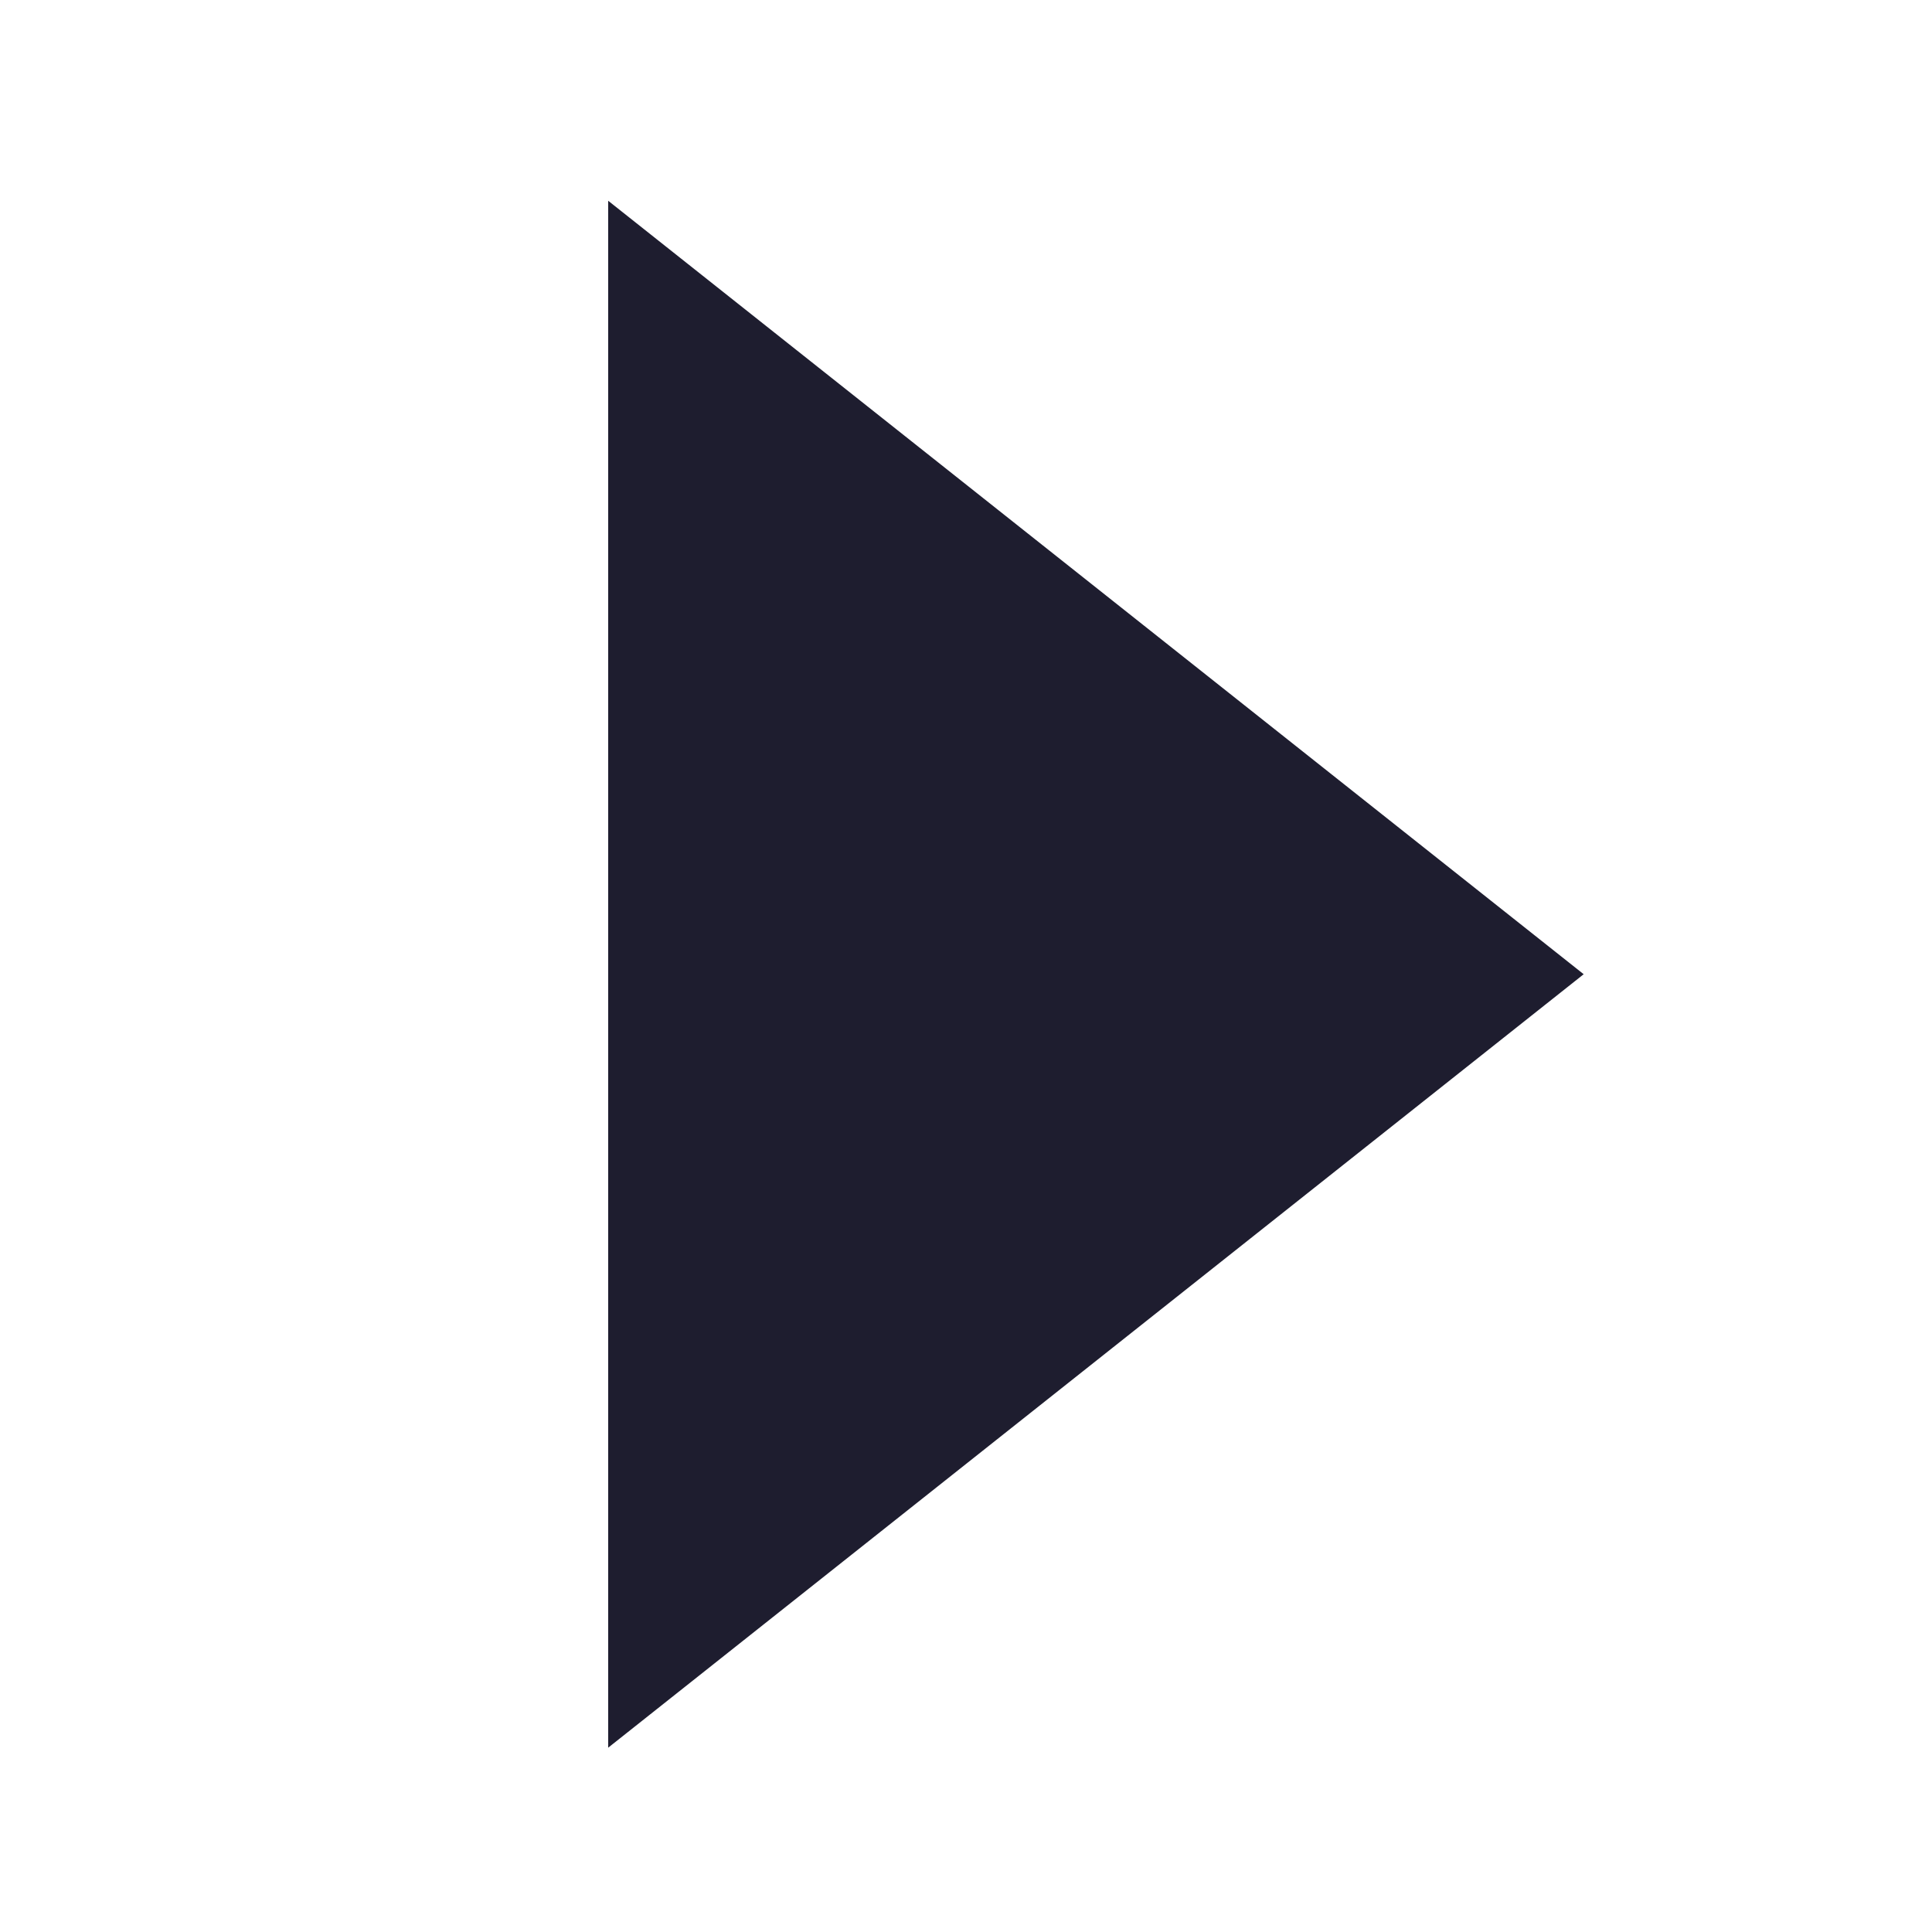
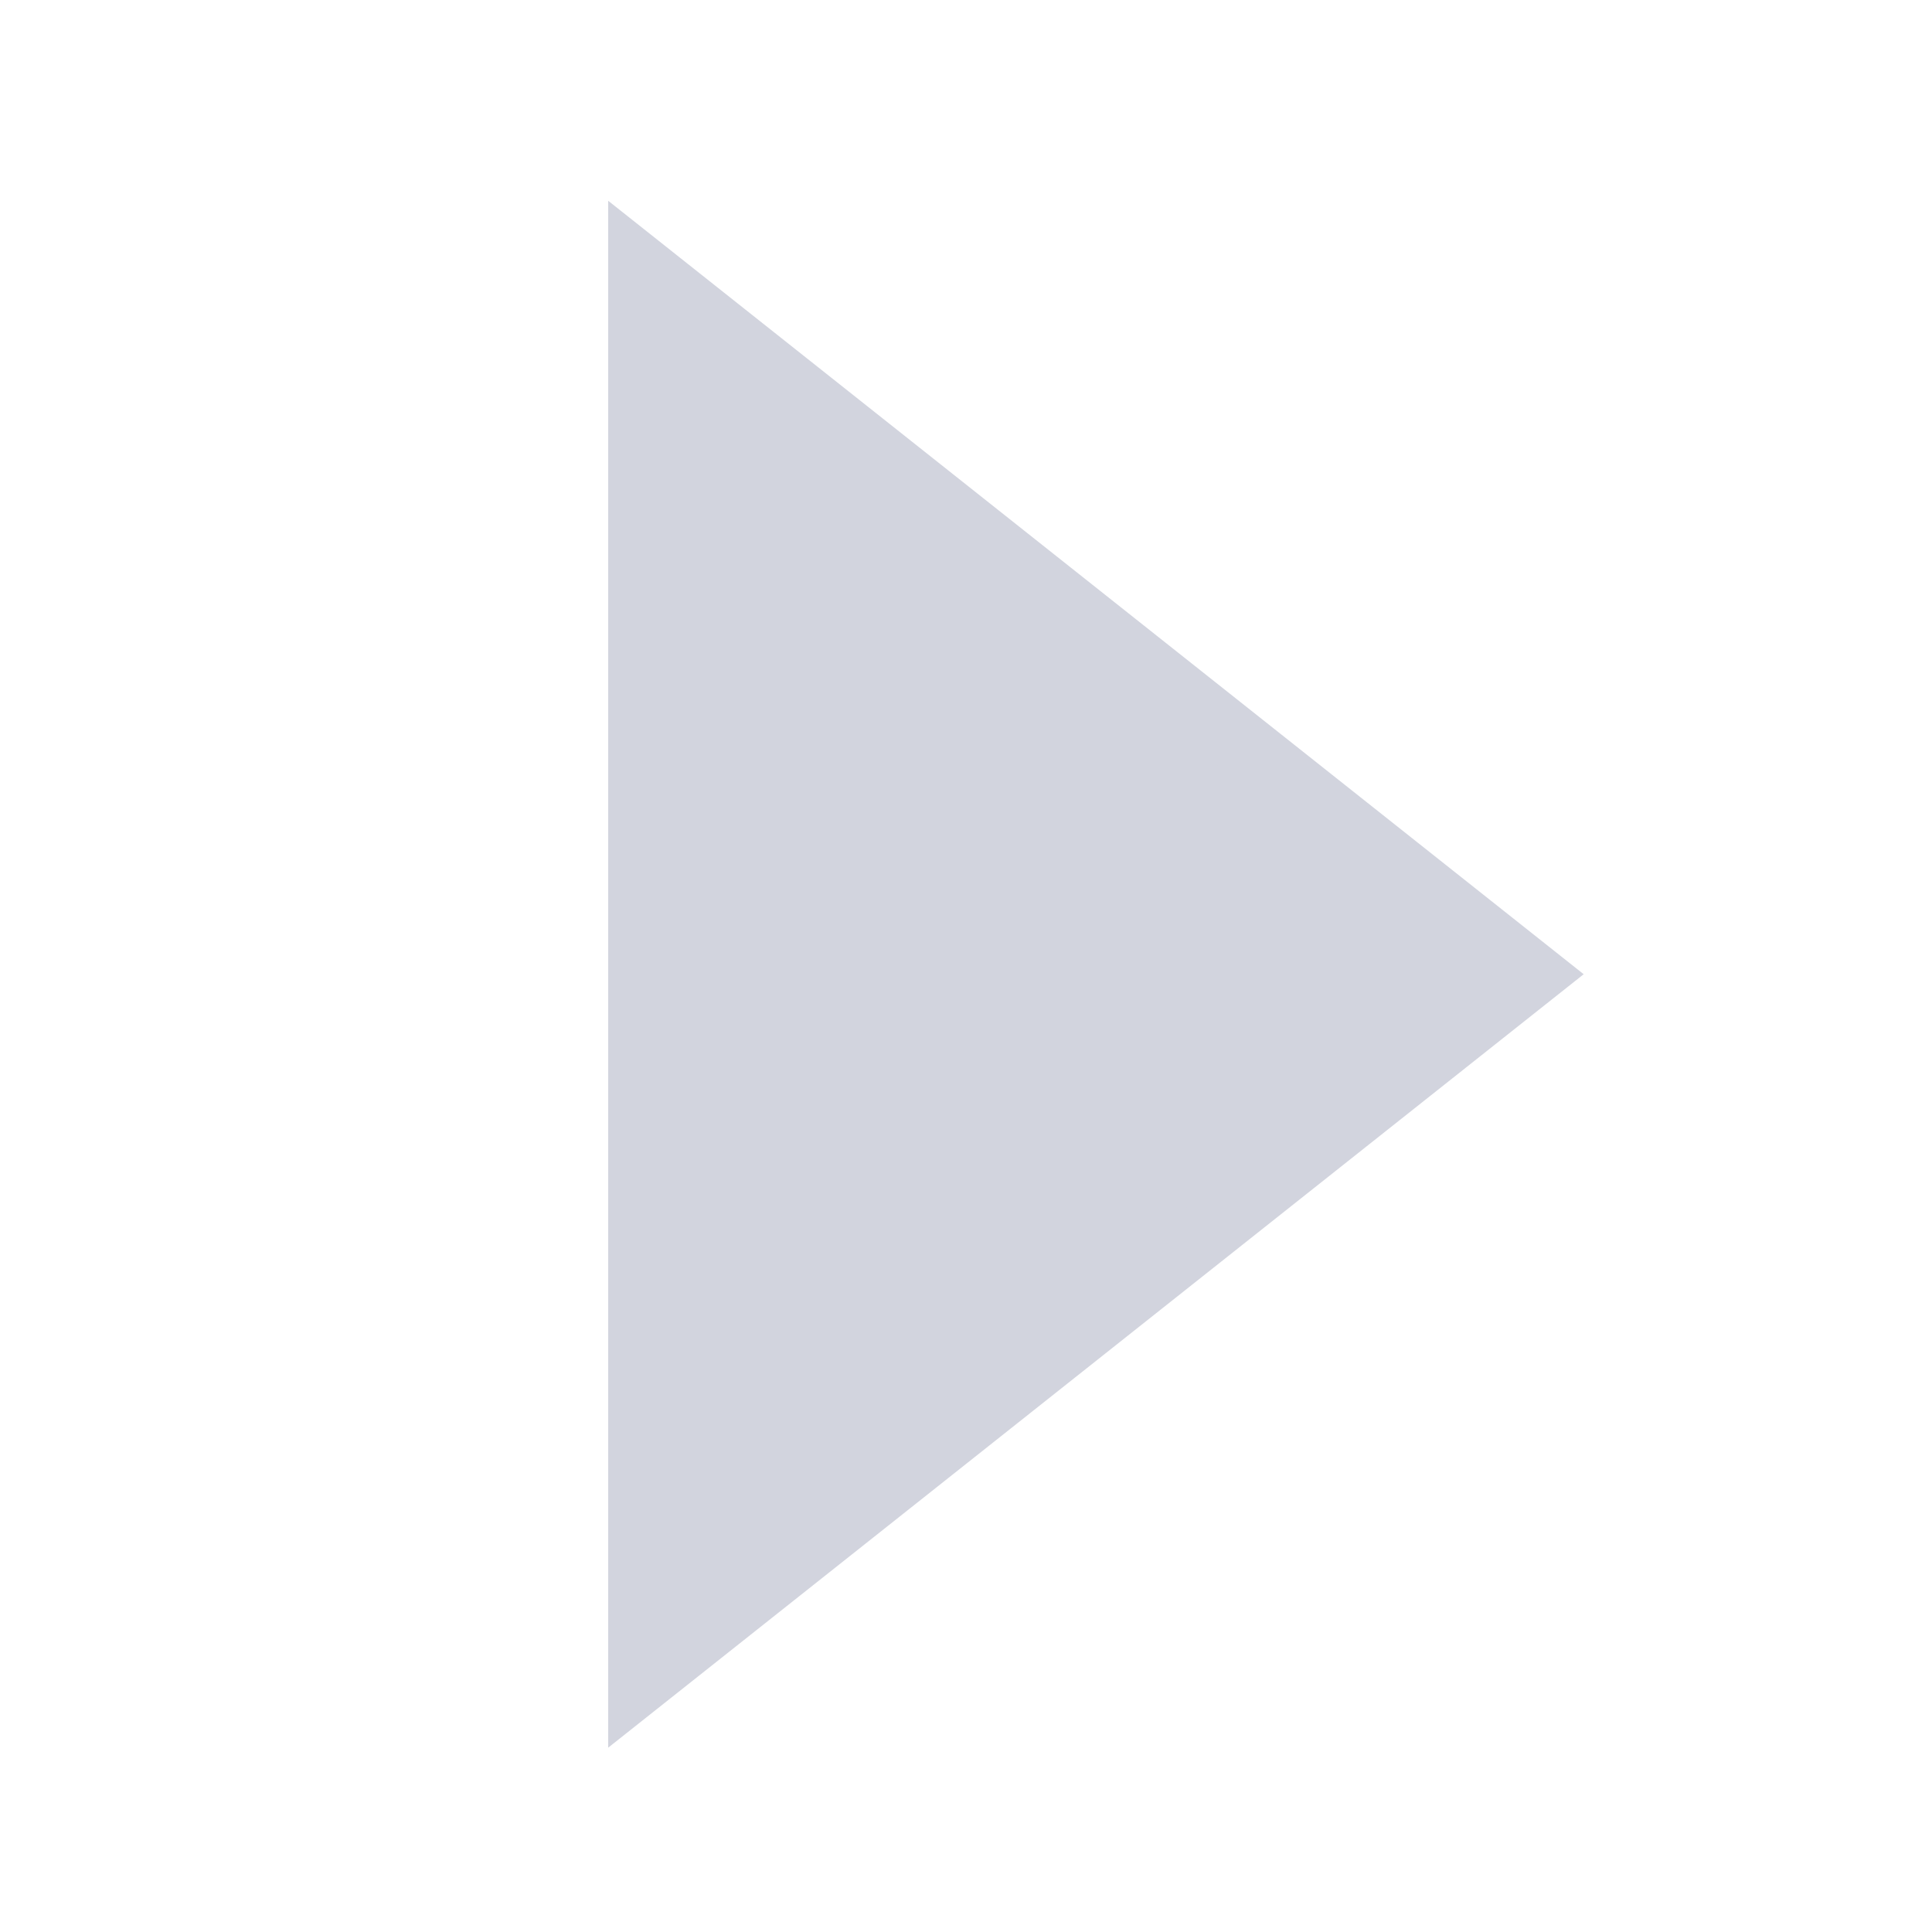
<svg xmlns="http://www.w3.org/2000/svg" width="16" height="16" id="svg2" version="1.1">
  <defs id="defs4" />
  <g id="layer1" transform="translate(0,-1036.362)">
-     <path style="fill:#1E1D2F;fill-opacity:1;stroke:#1E1D2F;stroke-width:0.43;stroke-linecap:round;stroke-linejoin:miter;stroke-miterlimit:4;stroke-opacity:1;stroke-dasharray:none;display:inline" id="path18028" d="M 88.83,340 80.17,340 84.5,332.5 z" transform="matrix(0,1.362171,-0.9918625,0,342.4832,929.3267)" />
+     <path style="fill:#d2d4de;fill-opacity:1;stroke:#d2d4de;stroke-width:0.43;stroke-linecap:round;stroke-linejoin:miter;stroke-miterlimit:4;stroke-opacity:1;stroke-dasharray:none;display:inline" id="path18028" d="M 88.83,340 80.17,340 84.5,332.5 z" transform="matrix(0,1.362171,-0.9918625,0,342.4832,929.3267)" />
  </g>
</svg>
